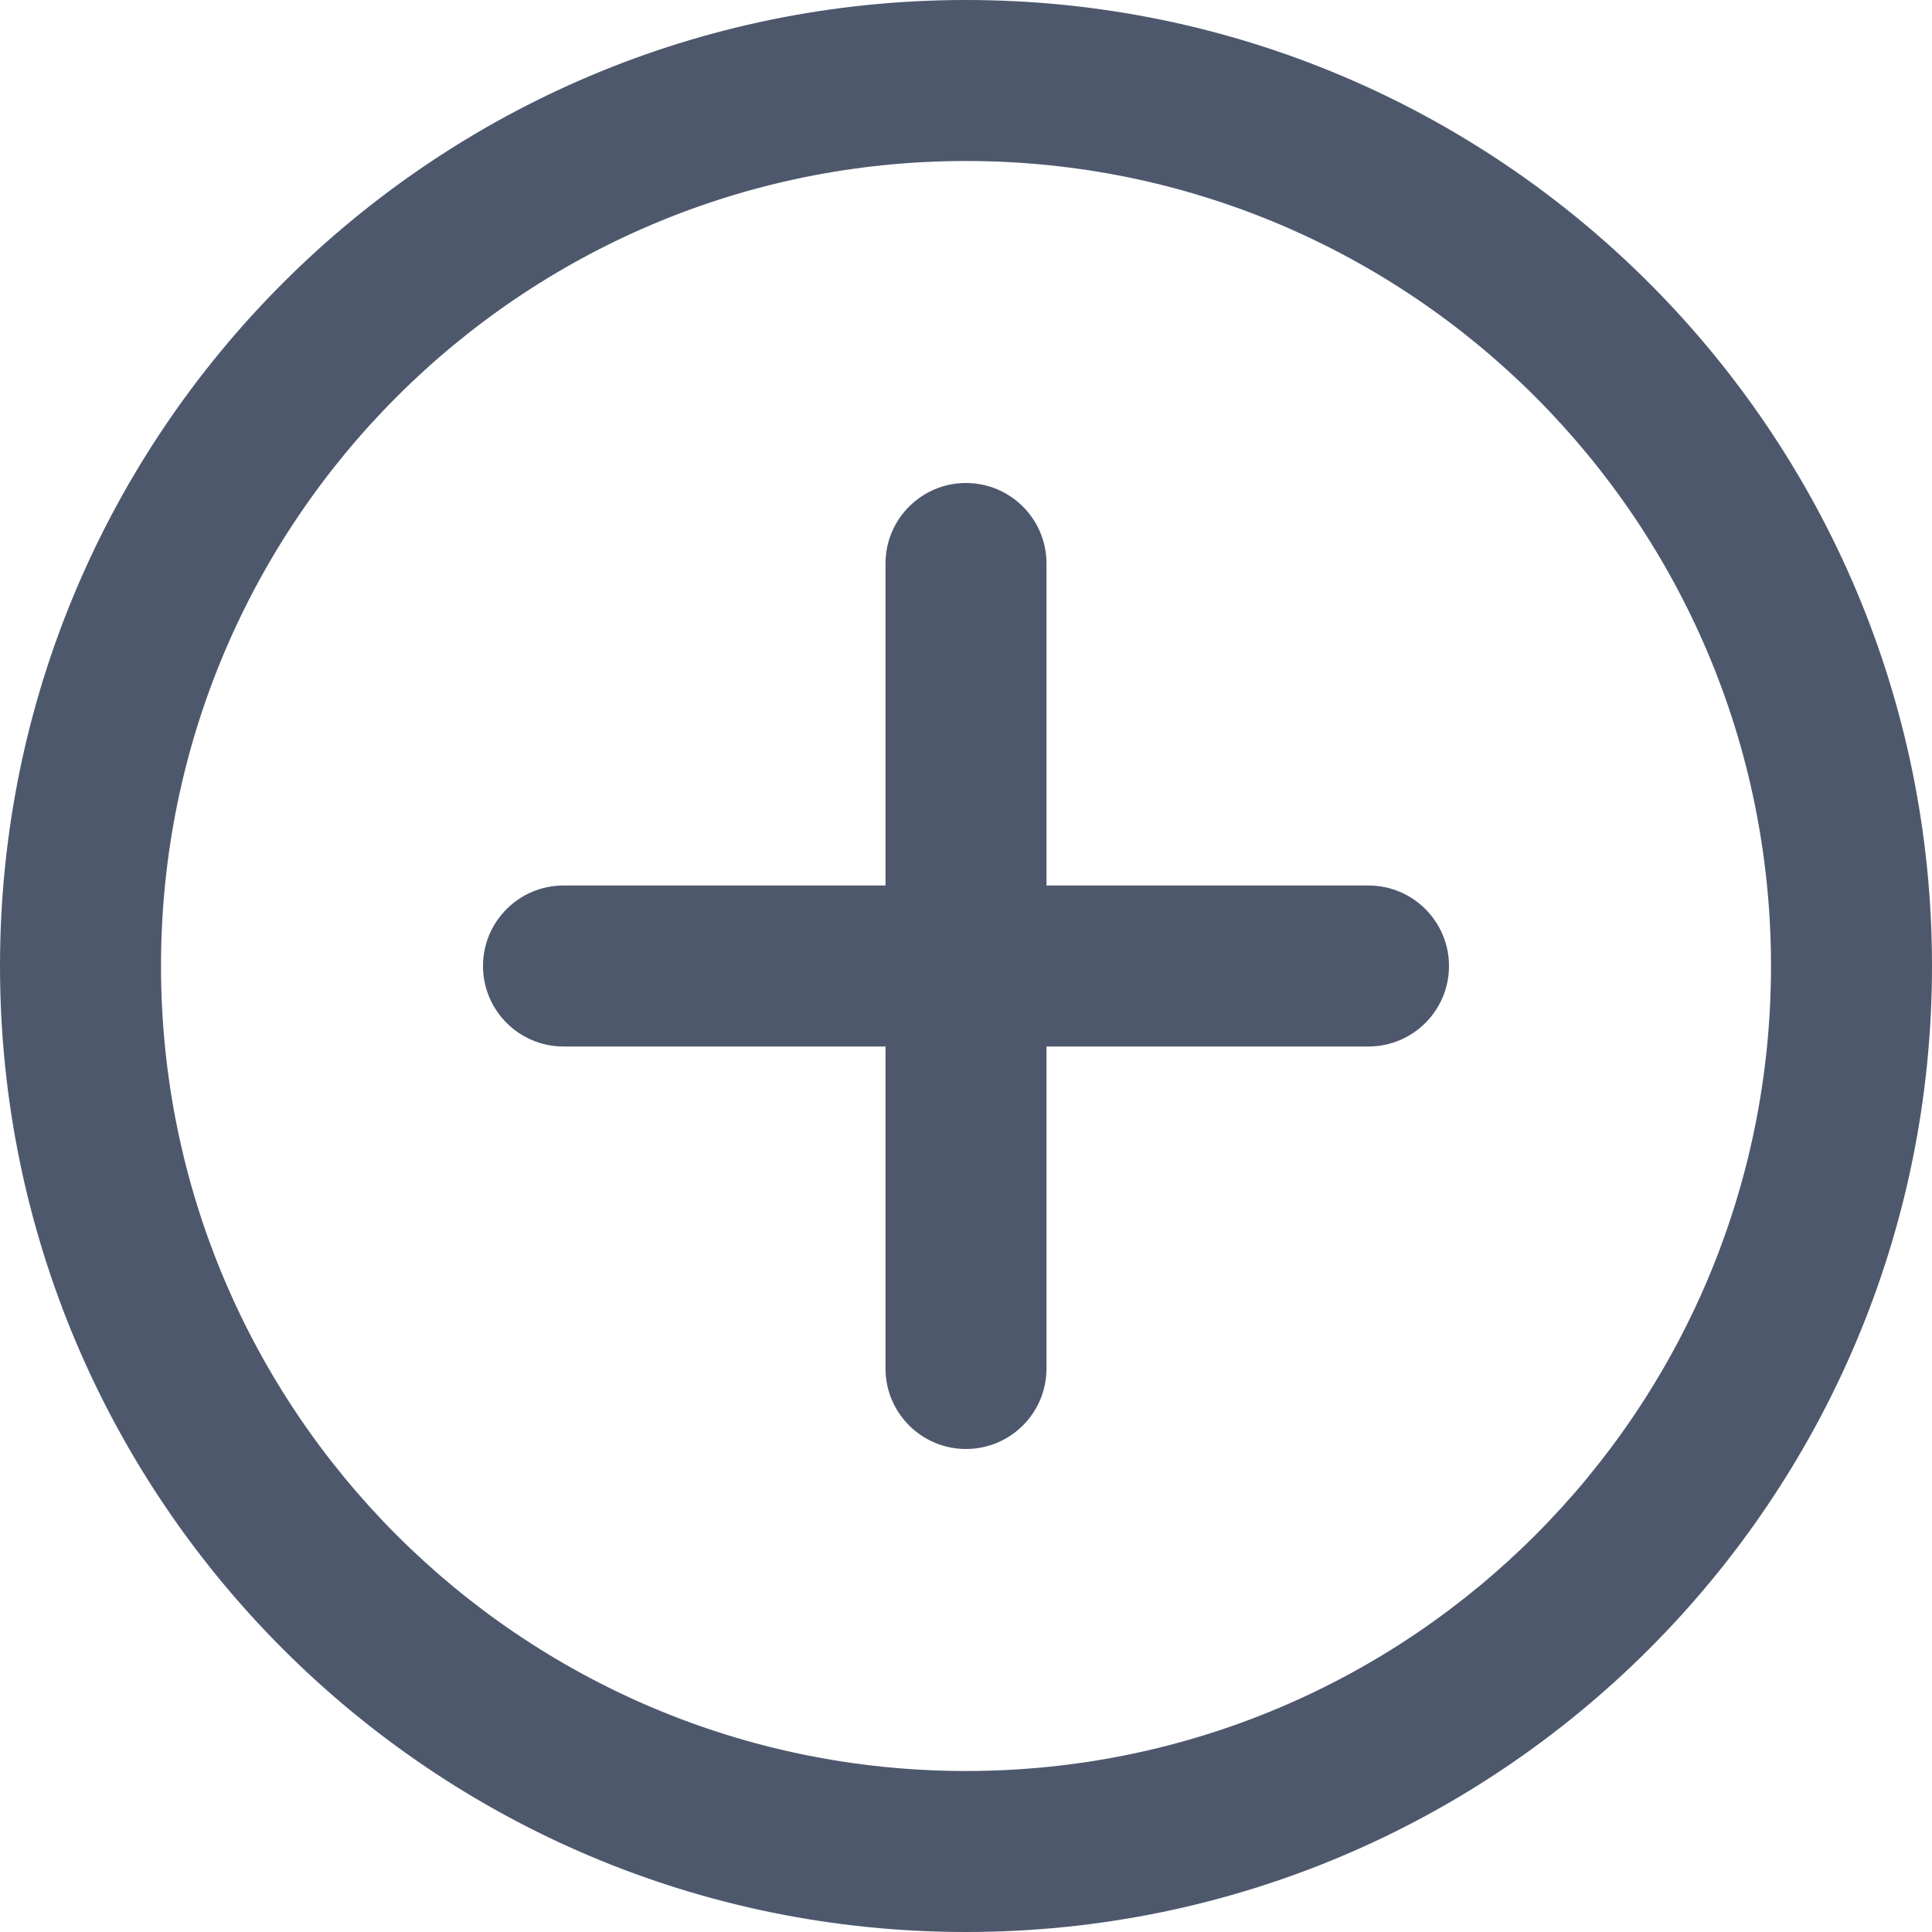
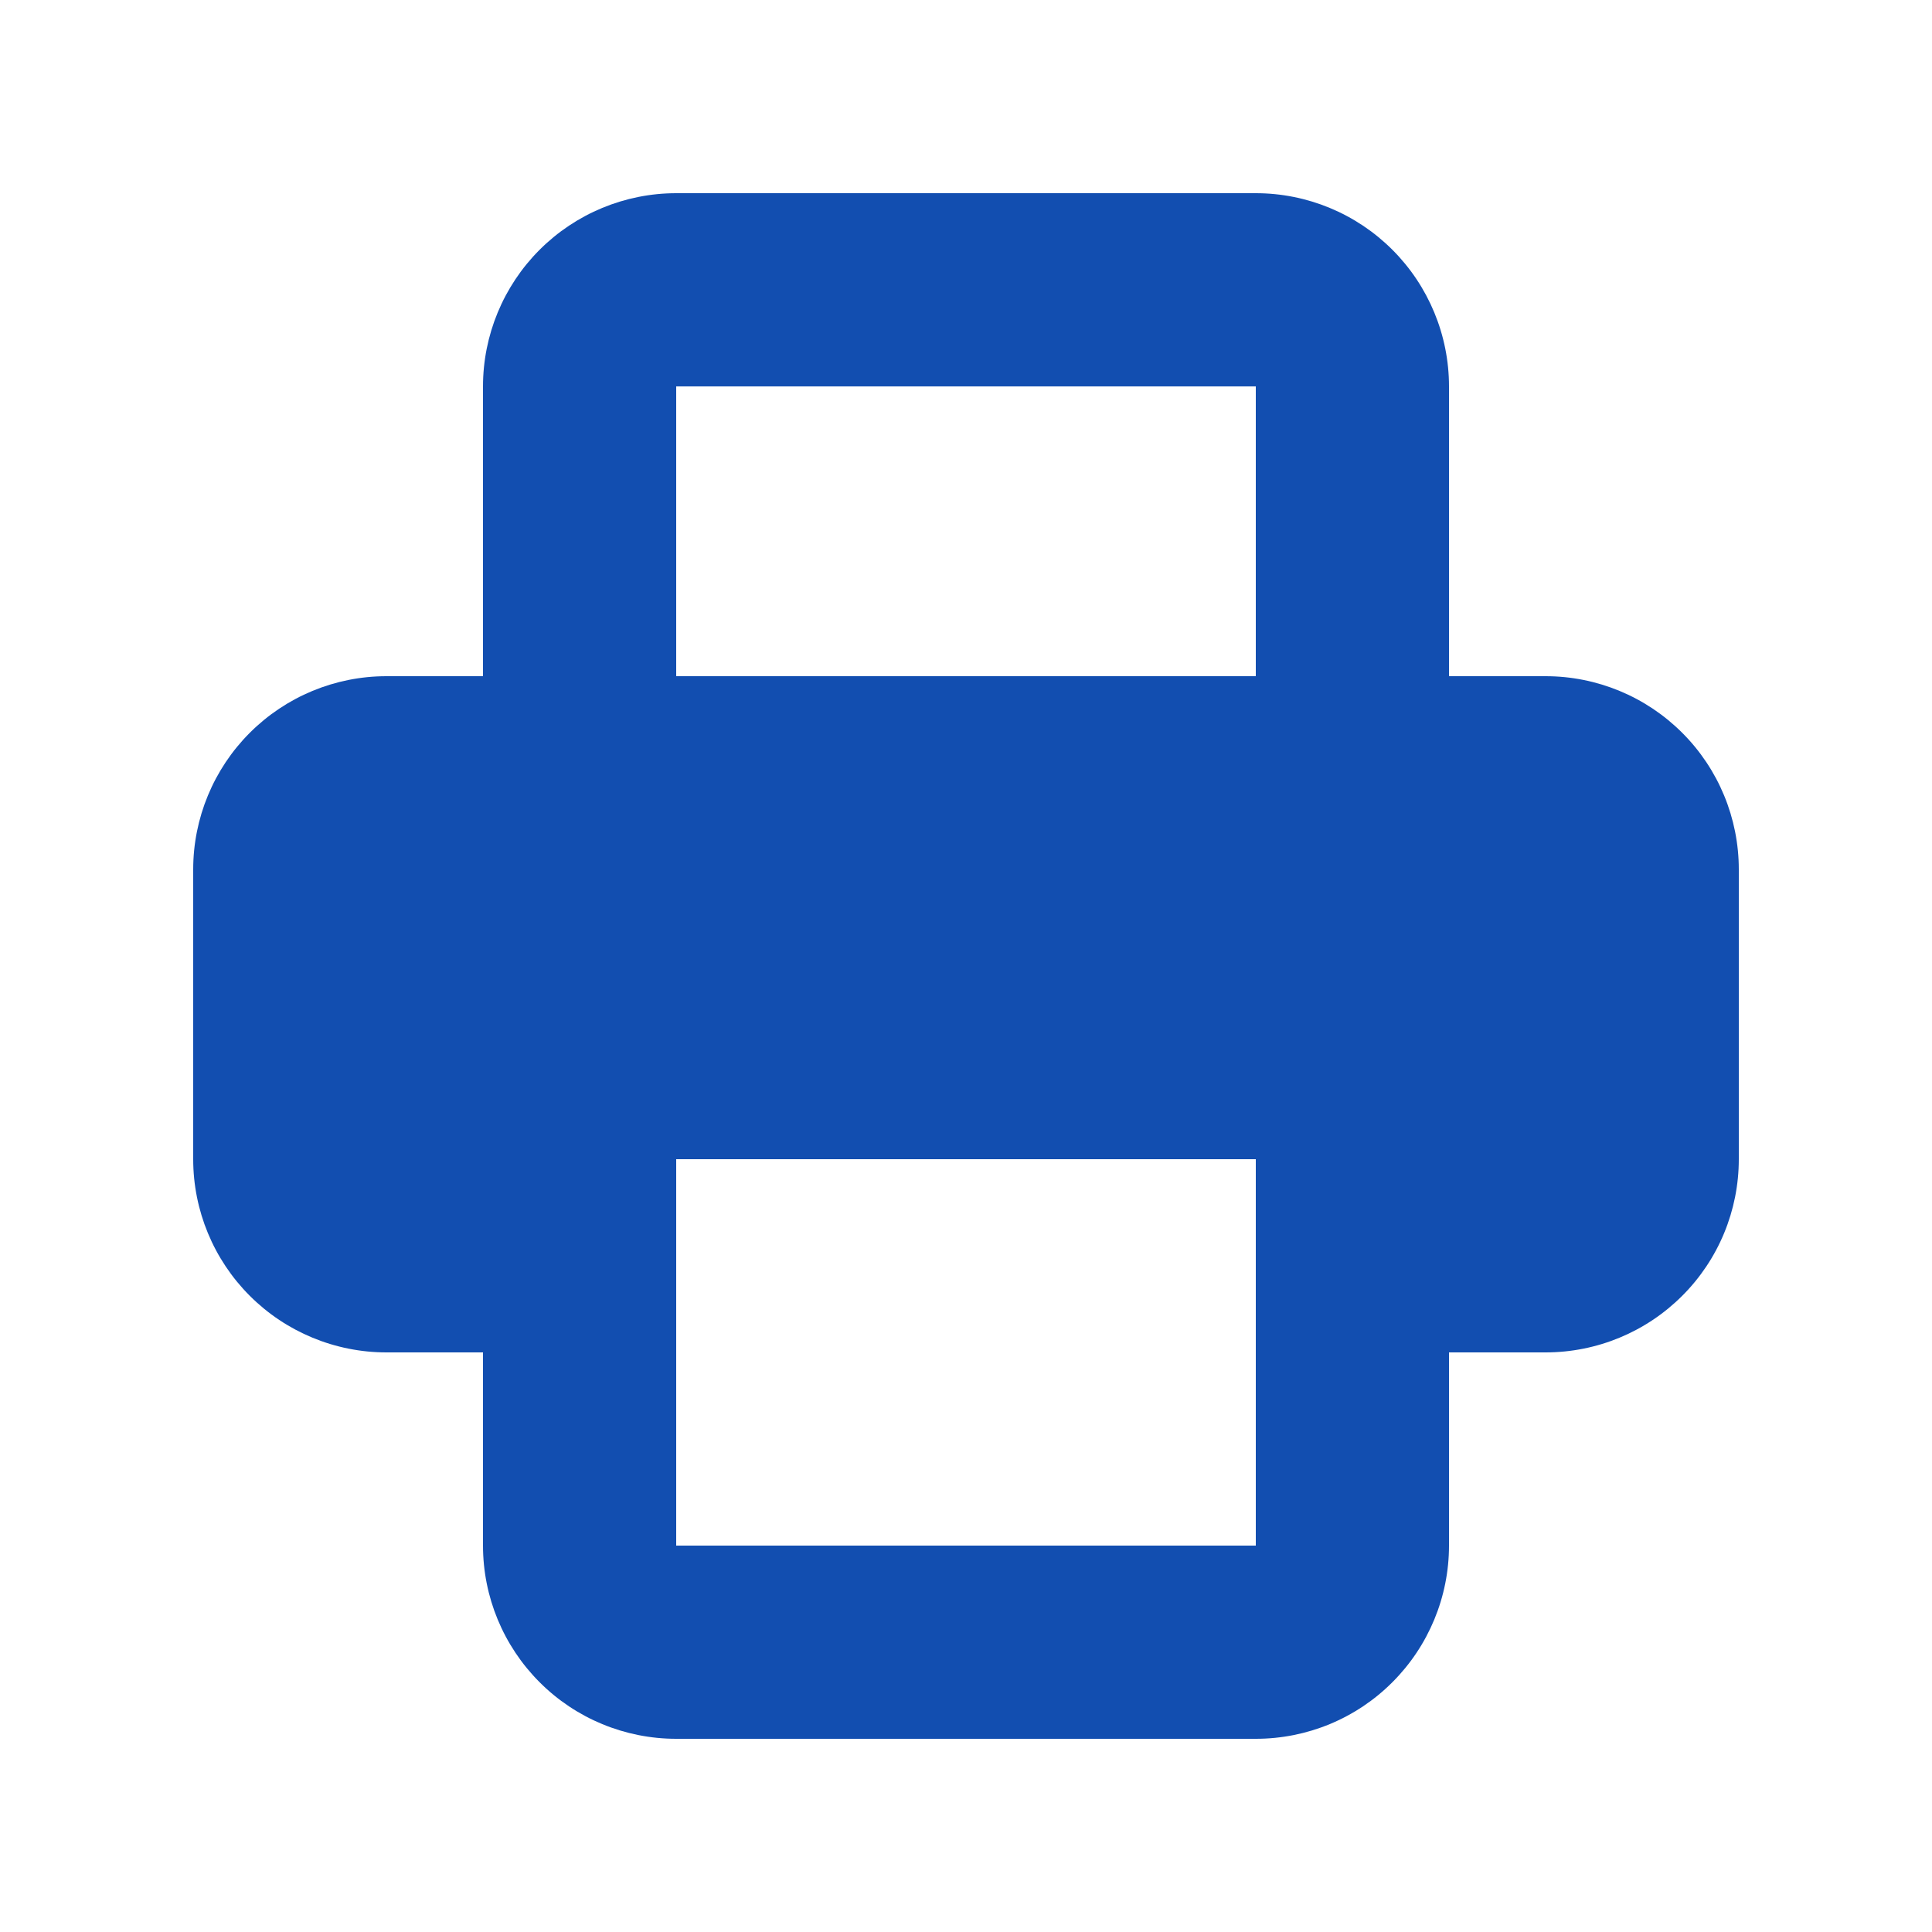
<svg xmlns="http://www.w3.org/2000/svg" width="24" height="24" viewBox="0 0 24 24" fill="none">
-   <path fill-rule="evenodd" clip-rule="evenodd" d="M11 11V7C11 6.448 11.448 6 12 6C12.552 6 13 6.448 13 7V11H17C17.552 11 18 11.448 18 12C18 12.552 17.552 13 17 13H13V17C13 17.552 12.552 18 12 18C11.448 18 11 17.552 11 17V13H7C6.448 13 6 12.552 6 12C6 11.448 6.448 11 7 11H11ZM12 2C6.477 2 2 6.477 2 12C2 17.523 6.477 22 12 22C17.523 22 22 17.523 22 12C22 6.477 17.523 2 12 2ZM24 12C24 18.627 18.627 24 12 24C5.373 24 0 18.627 0 12C0 5.373 5.373 0 12 0C18.627 0 24 5.373 24 12Z" fill="#4E586D" />
+   <path fill-rule="evenodd" clip-rule="evenodd" d="M6 4.8V8.4H4.8C4.164 8.4 3.553 8.653 3.103 9.103C2.653 9.553 2.4 10.164 2.4 10.8V14.4C2.4 15.037 2.653 15.647 3.103 16.097C3.553 16.547 4.164 16.8 4.8 16.8H6V19.2C6 19.837 6.253 20.447 6.703 20.897C7.153 21.348 7.764 21.6 8.4 21.6H15.6C16.237 21.6 16.847 21.348 17.297 20.897C17.747 20.447 18 19.837 18 19.2V16.8H19.2C19.837 16.8 20.447 16.547 20.897 16.097C21.348 15.647 21.6 15.037 21.6 14.4V10.8C21.6 10.164 21.348 9.553 20.897 9.103C20.447 8.653 19.837 8.4 19.2 8.4H18V4.8C18 4.164 17.747 3.553 17.297 3.103C16.847 2.653 16.237 2.4 15.6 2.4H8.4C7.764 2.4 7.153 2.653 6.703 3.103C6.253 3.553 6 4.164 6 4.8ZM15.6 4.8H8.4V8.4H15.6V4.8ZM15.6 14.4H8.4V19.2H15.6V14.4Z" fill="#124EB0" />
</svg>
